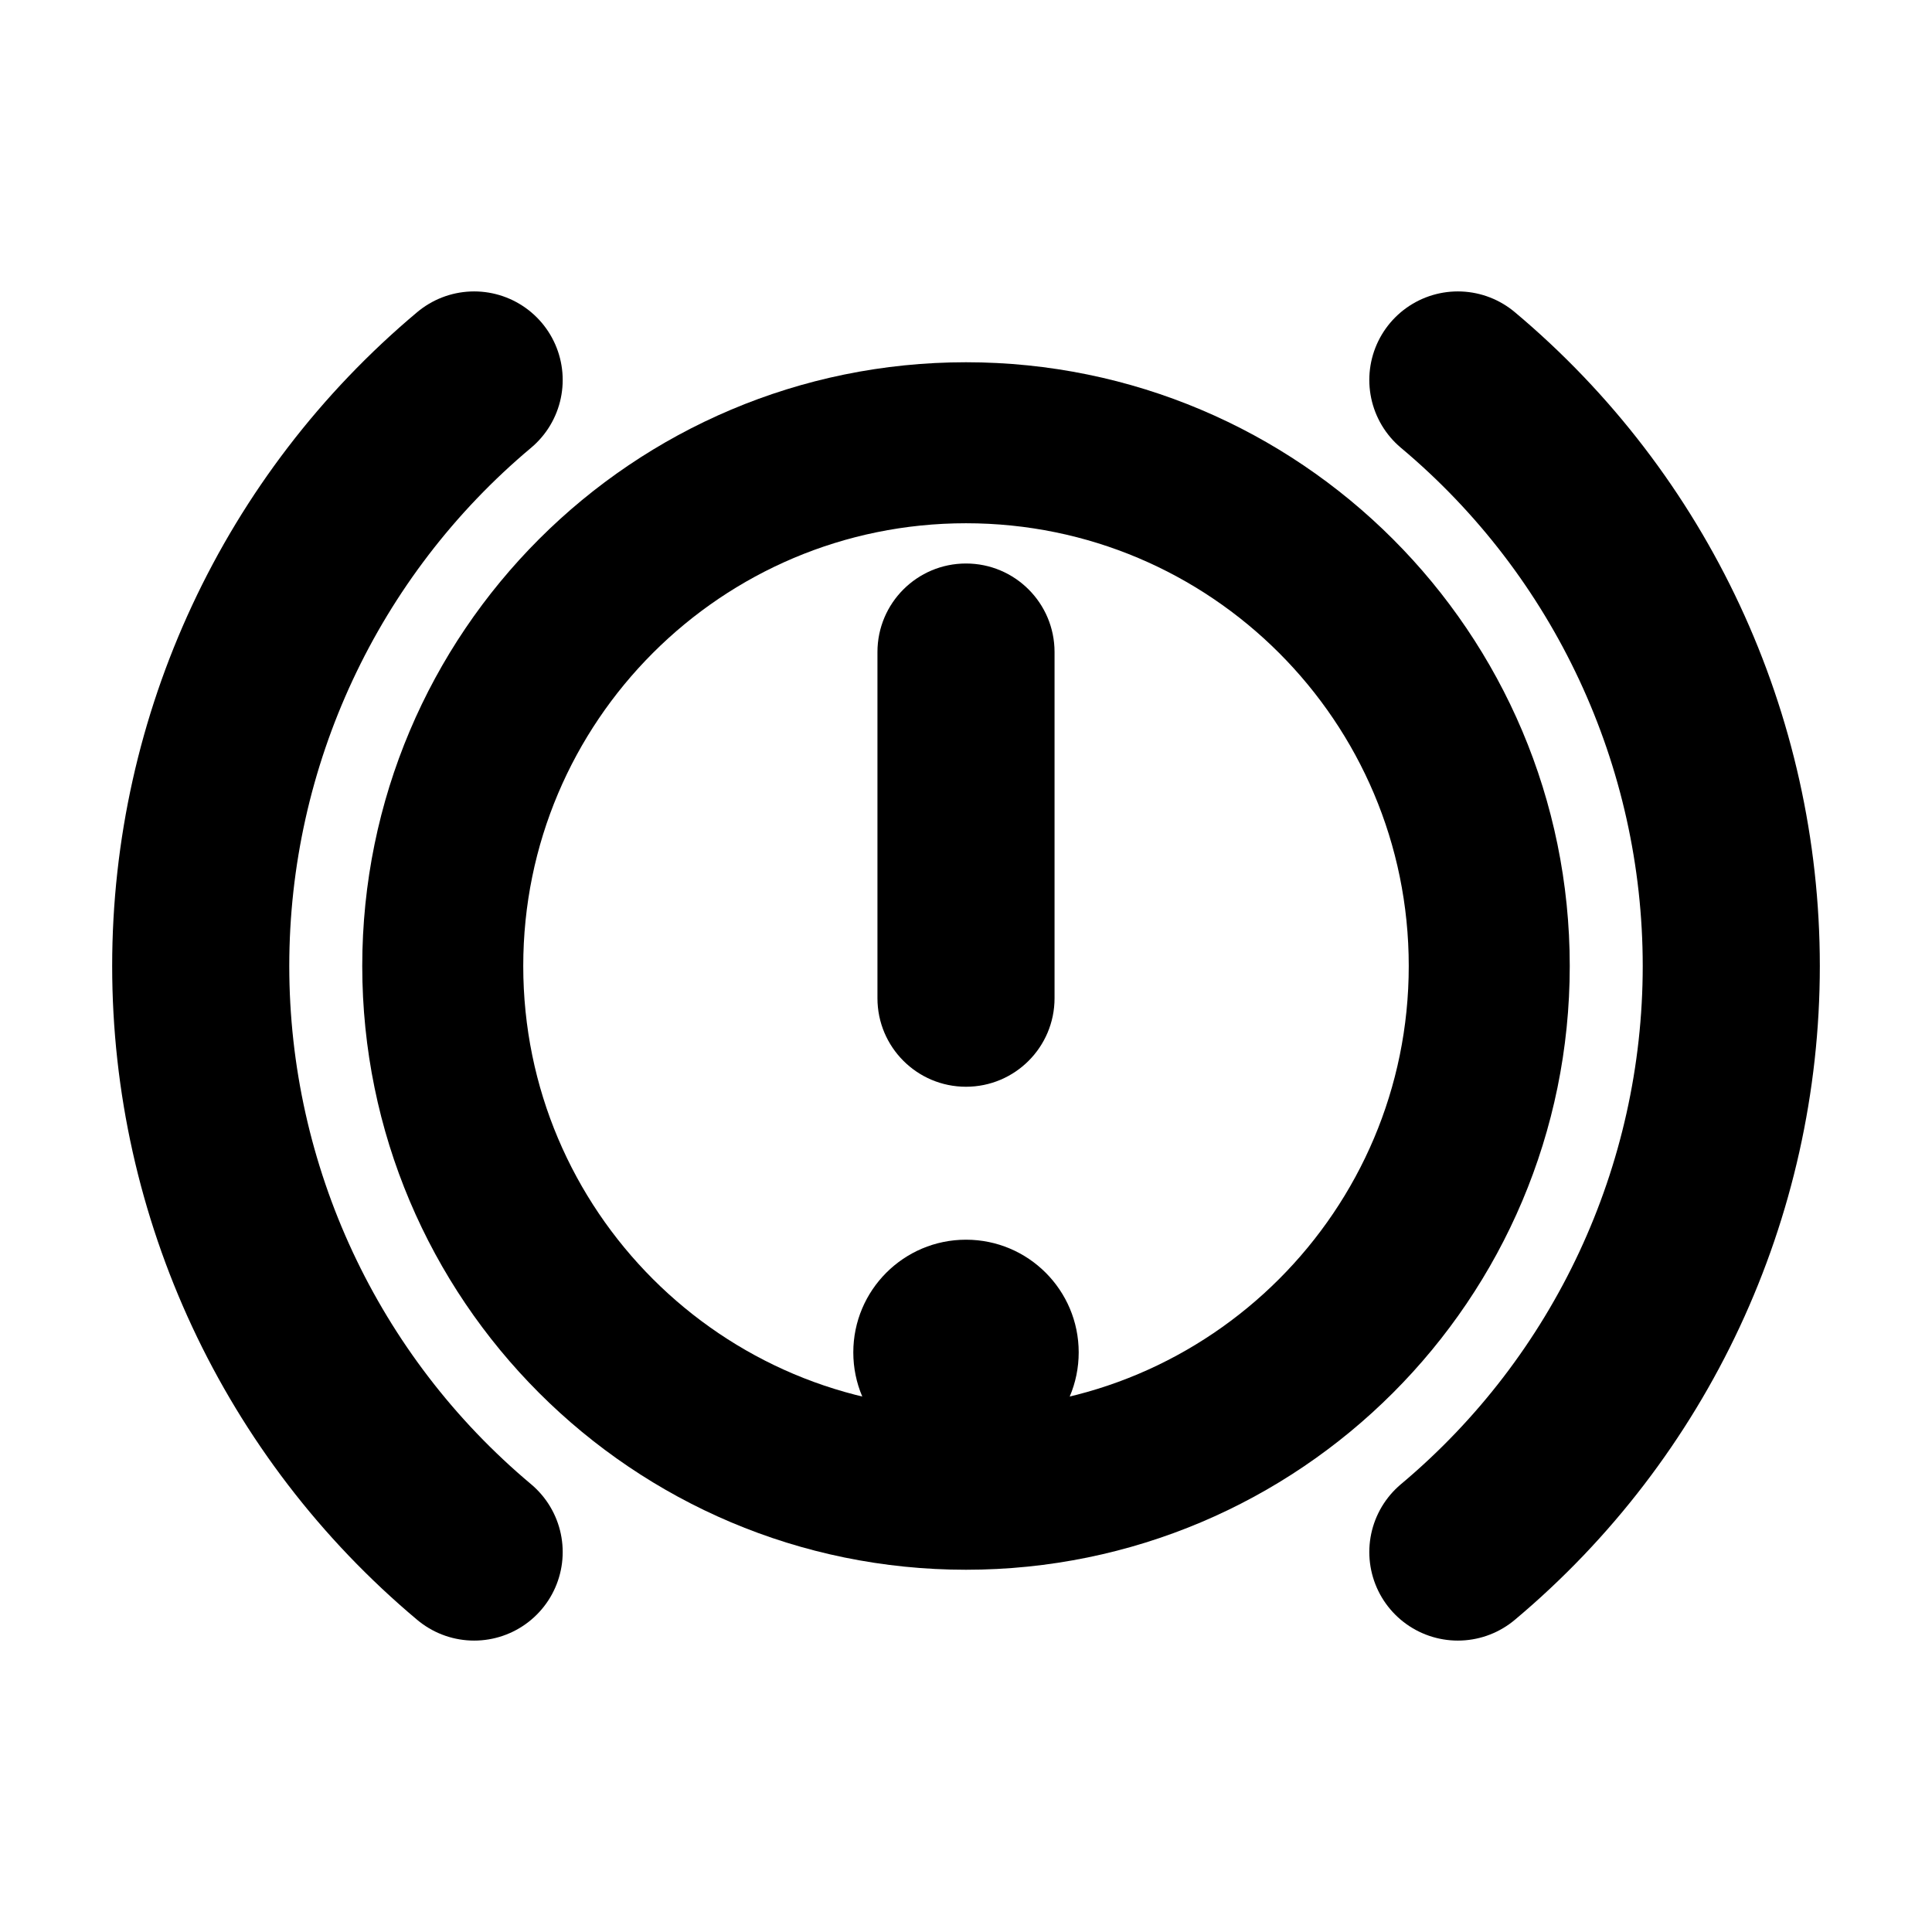
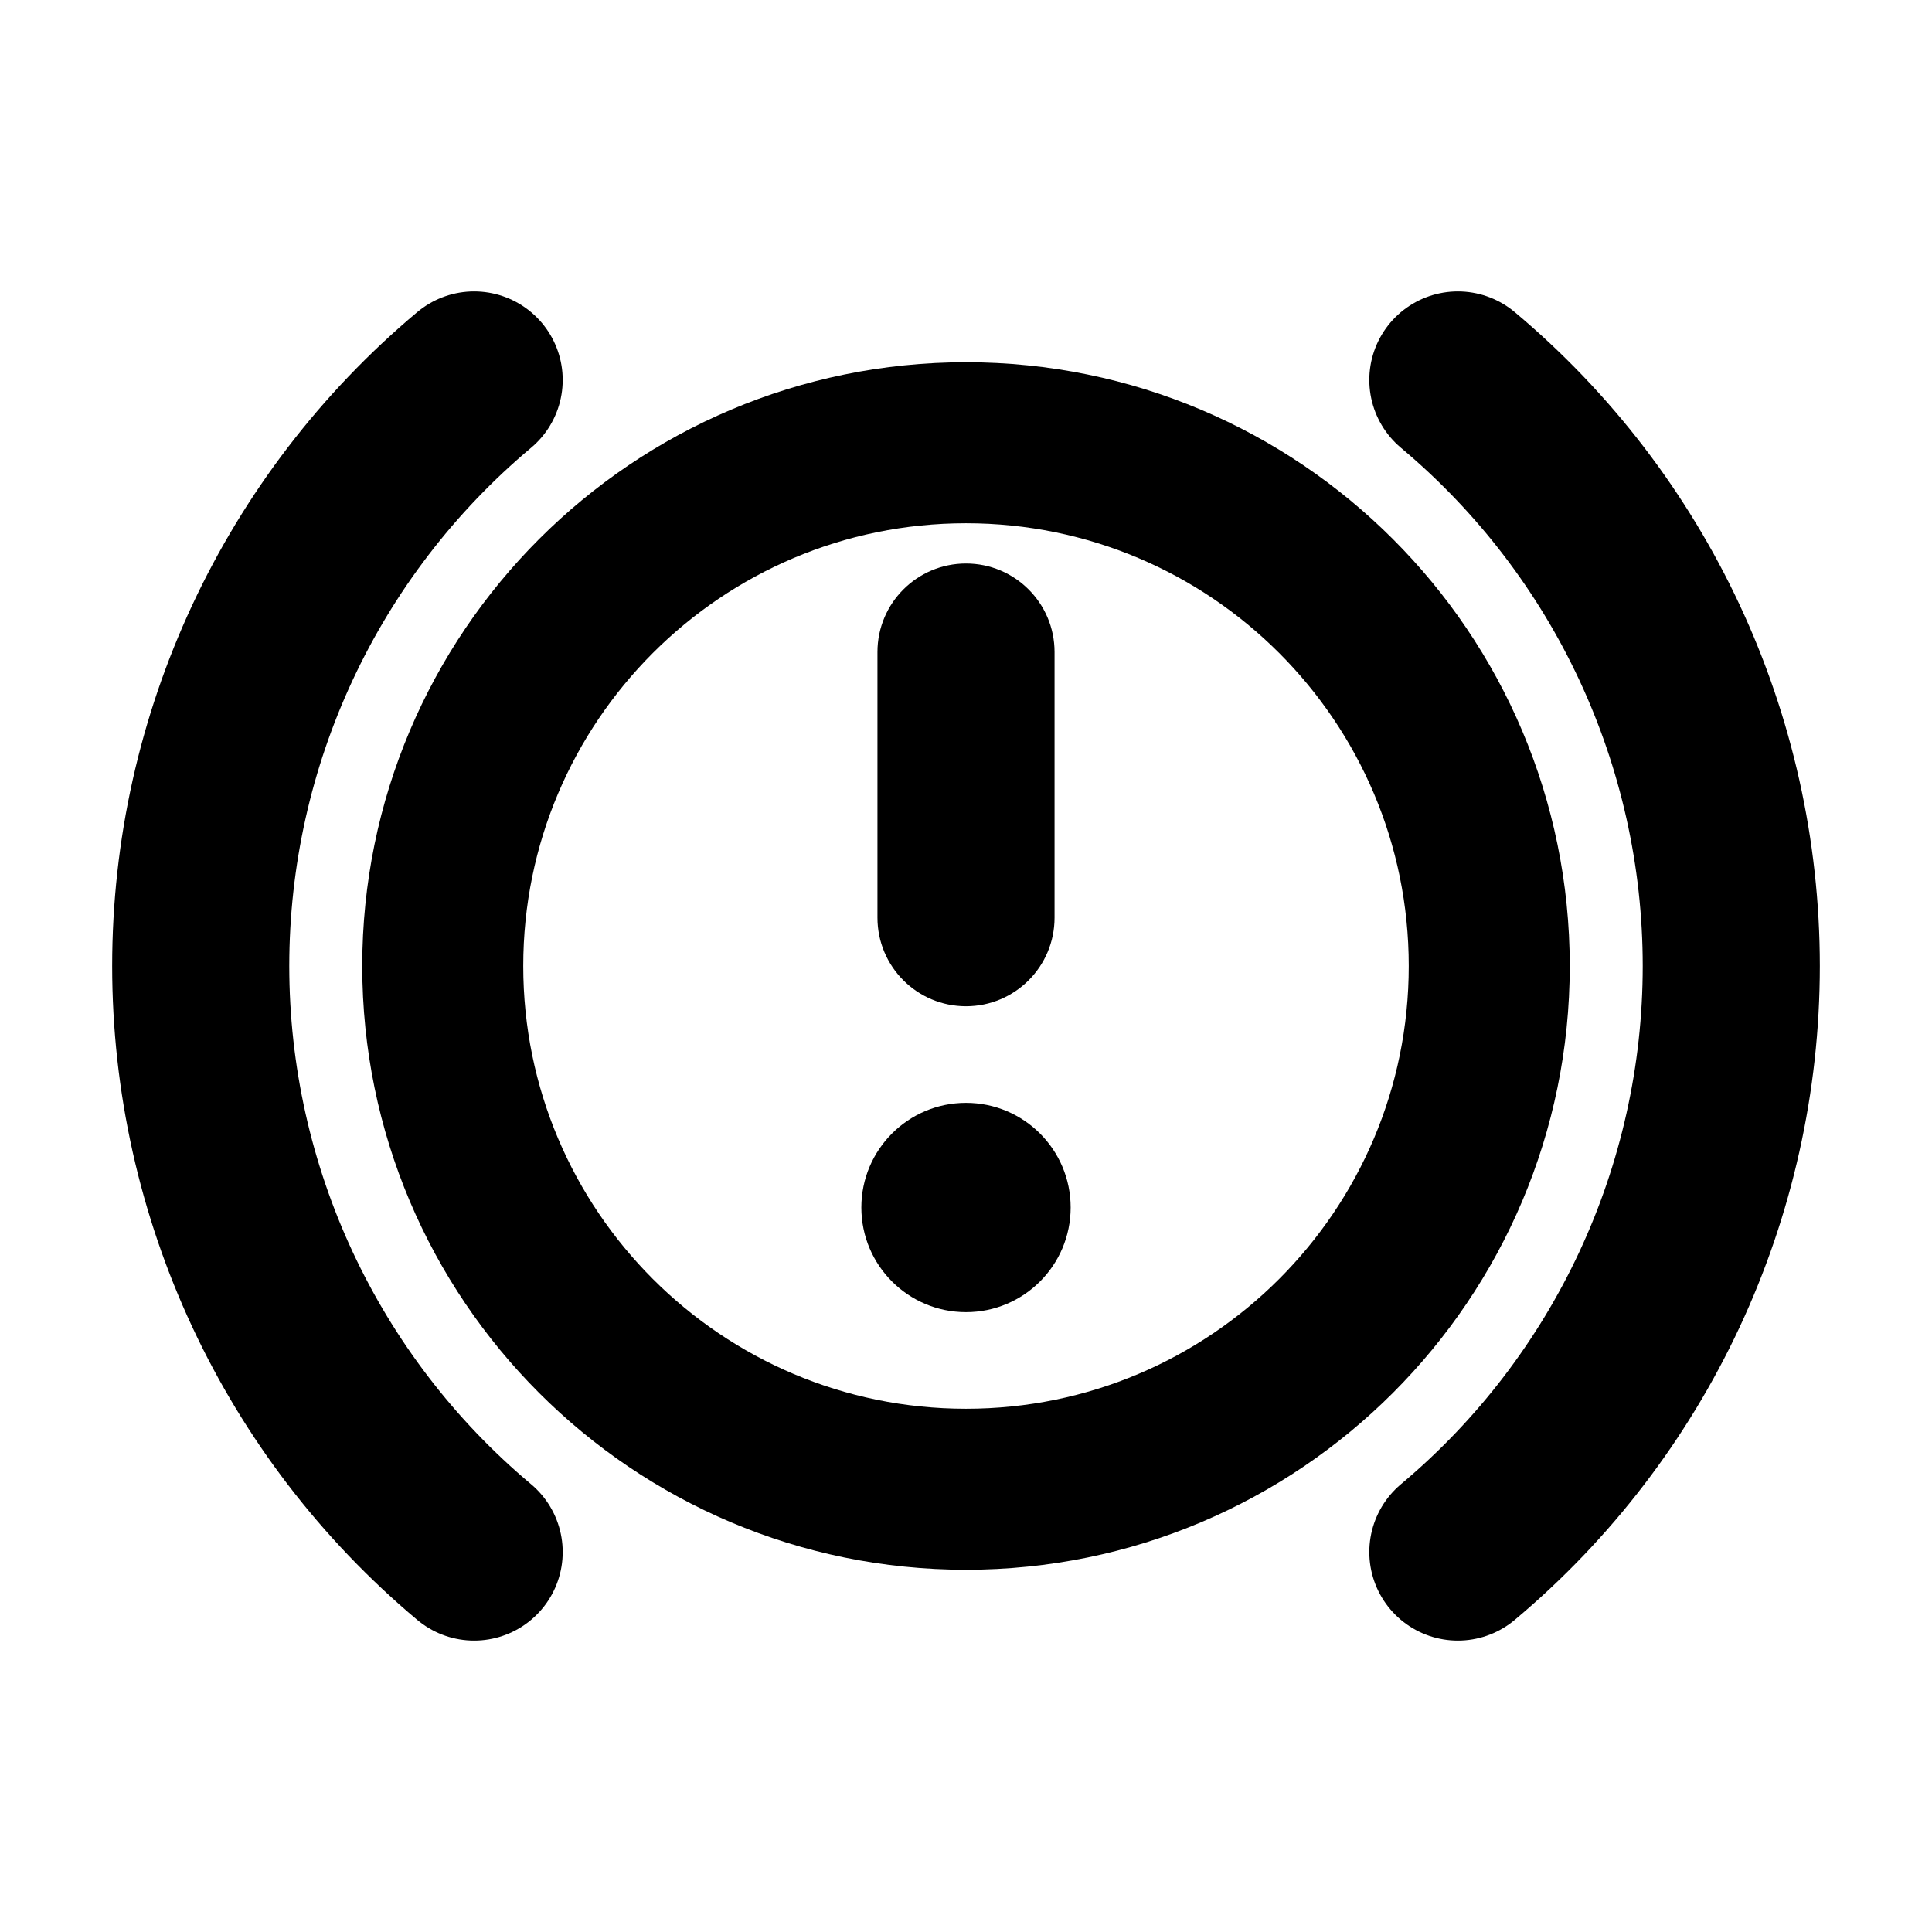
<svg xmlns="http://www.w3.org/2000/svg" viewBox="0 0 24 24" fill="none">
  <path d="M 5.89 19.28 A 9.5 9.5 0 0 1 5.89 4.72" stroke="black" stroke-width="2.2" stroke-linecap="round" />
  <path d="M 18.11 4.72 A 9.5 9.5 0 0 1 18.11 19.28" stroke="black" stroke-width="2.2" stroke-linecap="round" />
  <circle cx="12" cy="12" r="6.5" stroke="black" stroke-width="2" />
-   <rect x="10.9" y="7" width="2.2" height="6.5" rx="1.1" fill="black" />
-   <circle cx="12" cy="16.8" r="1.4" fill="black" />
+   <rect x="10.9" y="7" width="2.2" height="5.5" rx="1.1" fill="black" />
+   <circle cx="12" cy="15" r="1.3" fill="black" />
</svg>
